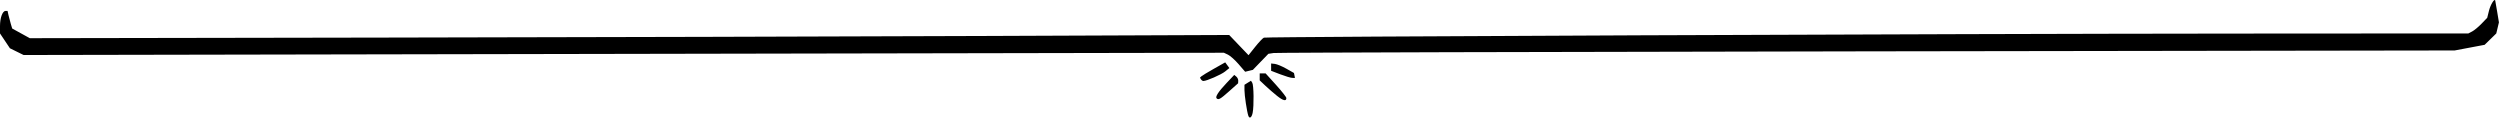
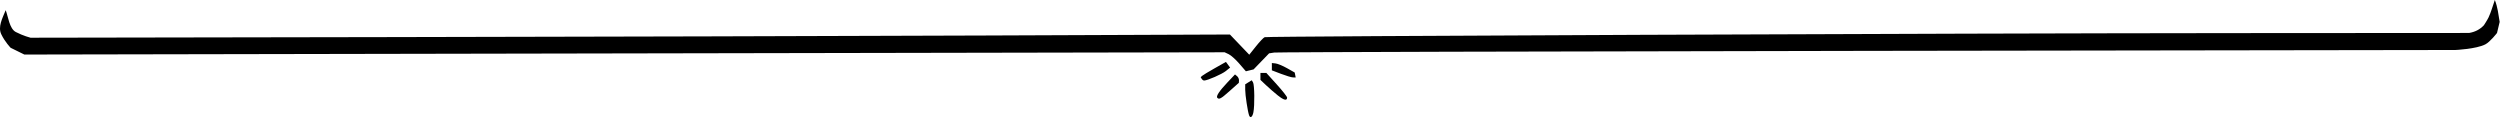
<svg xmlns="http://www.w3.org/2000/svg" width="579" height="28" fill="currentColor" class="parentheses-left" viewBox="0 0 579 28">
-   <path d="m 289.106,26.786 c -0.324,-0.957 -0.887,-4.697 -0.887,-5.889 v -1.261 l 0.753,-0.47 0.753,-0.47 0.3,0.473 c 0.35,0.552 0.412,5.347 0.09,6.956 -0.224,1.122 -0.739,1.46 -1.009,0.661 z m 6.692,-4.556 c -0.773,-0.616 -2.001,-1.681 -2.728,-2.367 l -1.323,-1.247 v -0.81 -0.81 h 0.683 0.683 l 2.404,2.654 c 1.322,1.46 2.404,2.836 2.404,3.057 0,0.791 -0.738,0.625 -2.122,-0.478 z m -14.034,0.541 c -0.354,-0.354 0.43,-1.554 2.328,-3.561 l 1.761,-1.862 0.478,0.396 c 0.263,0.218 0.464,0.655 0.446,0.971 l -0.031,0.574 -2.082,1.852 c -2.061,1.834 -2.467,2.062 -2.899,1.629 z m -3.618,-4.394 -0.237,-0.384 0.304,-0.296 c 0.167,-0.163 1.483,-0.961 2.925,-1.775 l 2.62,-1.479 0.483,0.659 0.483,0.659 -0.987,0.796 c -0.902,0.728 -4.274,2.202 -5.036,2.202 -0.175,0 -0.425,-0.173 -0.556,-0.384 z m 18.363,-1.169 -2.117,-0.811 v -0.847 -0.847 l 0.871,0.098 c 0.479,0.054 1.67,0.549 2.646,1.1 l 1.775,1.002 0.114,0.576 0.114,0.576 -0.643,-0.018 c -0.354,-0.01 -1.596,-0.383 -2.76,-0.829 z m -9.645,-2.343 c -0.831,-0.964 -1.937,-1.954 -2.459,-2.201 L 283.457,12.217 144.463,12.479 5.468,12.741 3.881,11.959 2.293,11.176 1.147,9.46 1.4809916e-5,7.745 v -1.707 c 0,-1.915 0.583,-3.505 1.285,-3.505 h 0.466 l 0.215,0.97 c 0.118,0.534 0.36,1.45 0.536,2.036 l 0.322,1.065 2.037,1.12 2.037,1.12 82.364,-0.142 c 45.3,-0.078 107.801,-0.245 138.891,-0.371 l 56.527,-0.229 2.239,2.34 2.239,2.34 1.549,-1.942 c 0.852,-1.068 1.758,-2.022 2.014,-2.12 0.628,-0.241 157.903,-0.9 224.971,-0.943 l 53.984,-0.034 0.882,-0.459 c 0.485,-0.253 1.467,-1.068 2.182,-1.811 l 1.3,-1.352 0.415,-1.665 c 0.339,-1.36 1.268,-2.878 1.437,-2.347 0.023,0.072 0.226,1.243 0.451,2.601 l 0.409,2.469 -0.307,1.283 -0.307,1.283 -1.348,1.317 -1.348,1.317 -3.469,0.654 -3.469,0.654 -136.172,0.204 c -74.895,0.112 -136.713,0.287 -137.375,0.388 l -1.202,0.184 -1.796,1.859 -1.796,1.859 -1.785,0.437 z" />
+   <path d="m 289.277,26.678 c -0.324,-0.957 -0.887,-4.697 -0.887,-5.889 v -1.261 l 0.753,-0.47 0.753,-0.47 0.3,0.473 c 0.35,0.552 0.412,5.347 0.09,6.956 -0.224,1.122 -0.739,1.46 -1.009,0.661 z m 6.692,-4.556 c -0.773,-0.616 -2.001,-1.681 -2.728,-2.367 l -1.323,-1.247 v -0.81 -0.81 h 0.683 0.683 l 2.404,2.654 c 1.322,1.46 2.404,2.836 2.404,3.057 0,0.791 -0.738,0.625 -2.122,-0.478 z m -14.034,0.541 c -0.354,-0.354 0.43,-1.554 2.328,-3.561 l 1.761,-1.862 0.478,0.396 c 0.263,0.218 0.464,0.655 0.446,0.971 l -0.031,0.574 -2.082,1.852 c -2.061,1.834 -2.467,2.062 -2.899,1.629 z m -3.618,-4.394 -0.237,-0.384 0.304,-0.296 c 0.167,-0.163 1.483,-0.961 2.925,-1.775 l 2.62,-1.479 0.483,0.659 0.483,0.659 -0.987,0.796 c -0.902,0.728 -4.274,2.202 -5.036,2.202 -0.175,0 -0.425,-0.173 -0.556,-0.384 z m 18.363,-1.169 -2.117,-0.811 v -0.847 -0.847 l 0.871,0.098 c 0.479,0.054 1.67,0.549 2.646,1.1 l 1.775,1.002 0.114,0.576 0.114,0.576 -0.643,-0.018 c -0.354,-0.01 -1.596,-0.383 -2.76,-0.829 z m -9.645,-2.343 c -0.831,-0.964 -1.937,-1.954 -2.459,-2.201 l -0.949,-0.448 -138.994,0.262 -138.994,0.262 -3.175,-1.565 c 0,0 -1.337,-1.367 -2.178,-3.155 -0.795,-1.69 0.239,-3.625 1.032,-5.557 0.576,1.474 0.852,4.286 2.344,5.06 1.734,0.9 3.408,1.32 3.408,1.32 l 82.364,-0.142 c 45.3,-0.078 107.801,-0.245 138.891,-0.371 l 56.527,-0.229 2.239,2.34 2.239,2.34 1.549,-1.942 c 0.852,-1.068 1.758,-2.022 2.014,-2.12 0.628,-0.241 157.903,-0.9 224.971,-0.943 l 53.984,-0.034 c 1.394,-0.243 2.474,-0.79 3.421,-1.784 0,0 0.78,-1.179 1.081,-1.815 0.611,-1.293 0.93,-2.586 1.453,-4.035 C 578.45,1.614 578.64,3.366 578.922,5.07 l -0.614,2.567 c 0,0 -1.582,2.053 -2.697,2.633 -2.088,1.087 -6.939,1.308 -6.939,1.308 l -136.172,0.204 c -74.895,0.112 -136.713,0.287 -137.375,0.388 l -1.202,0.184 -1.796,1.859 -1.796,1.859 -1.785,0.437 z" />
</svg>
